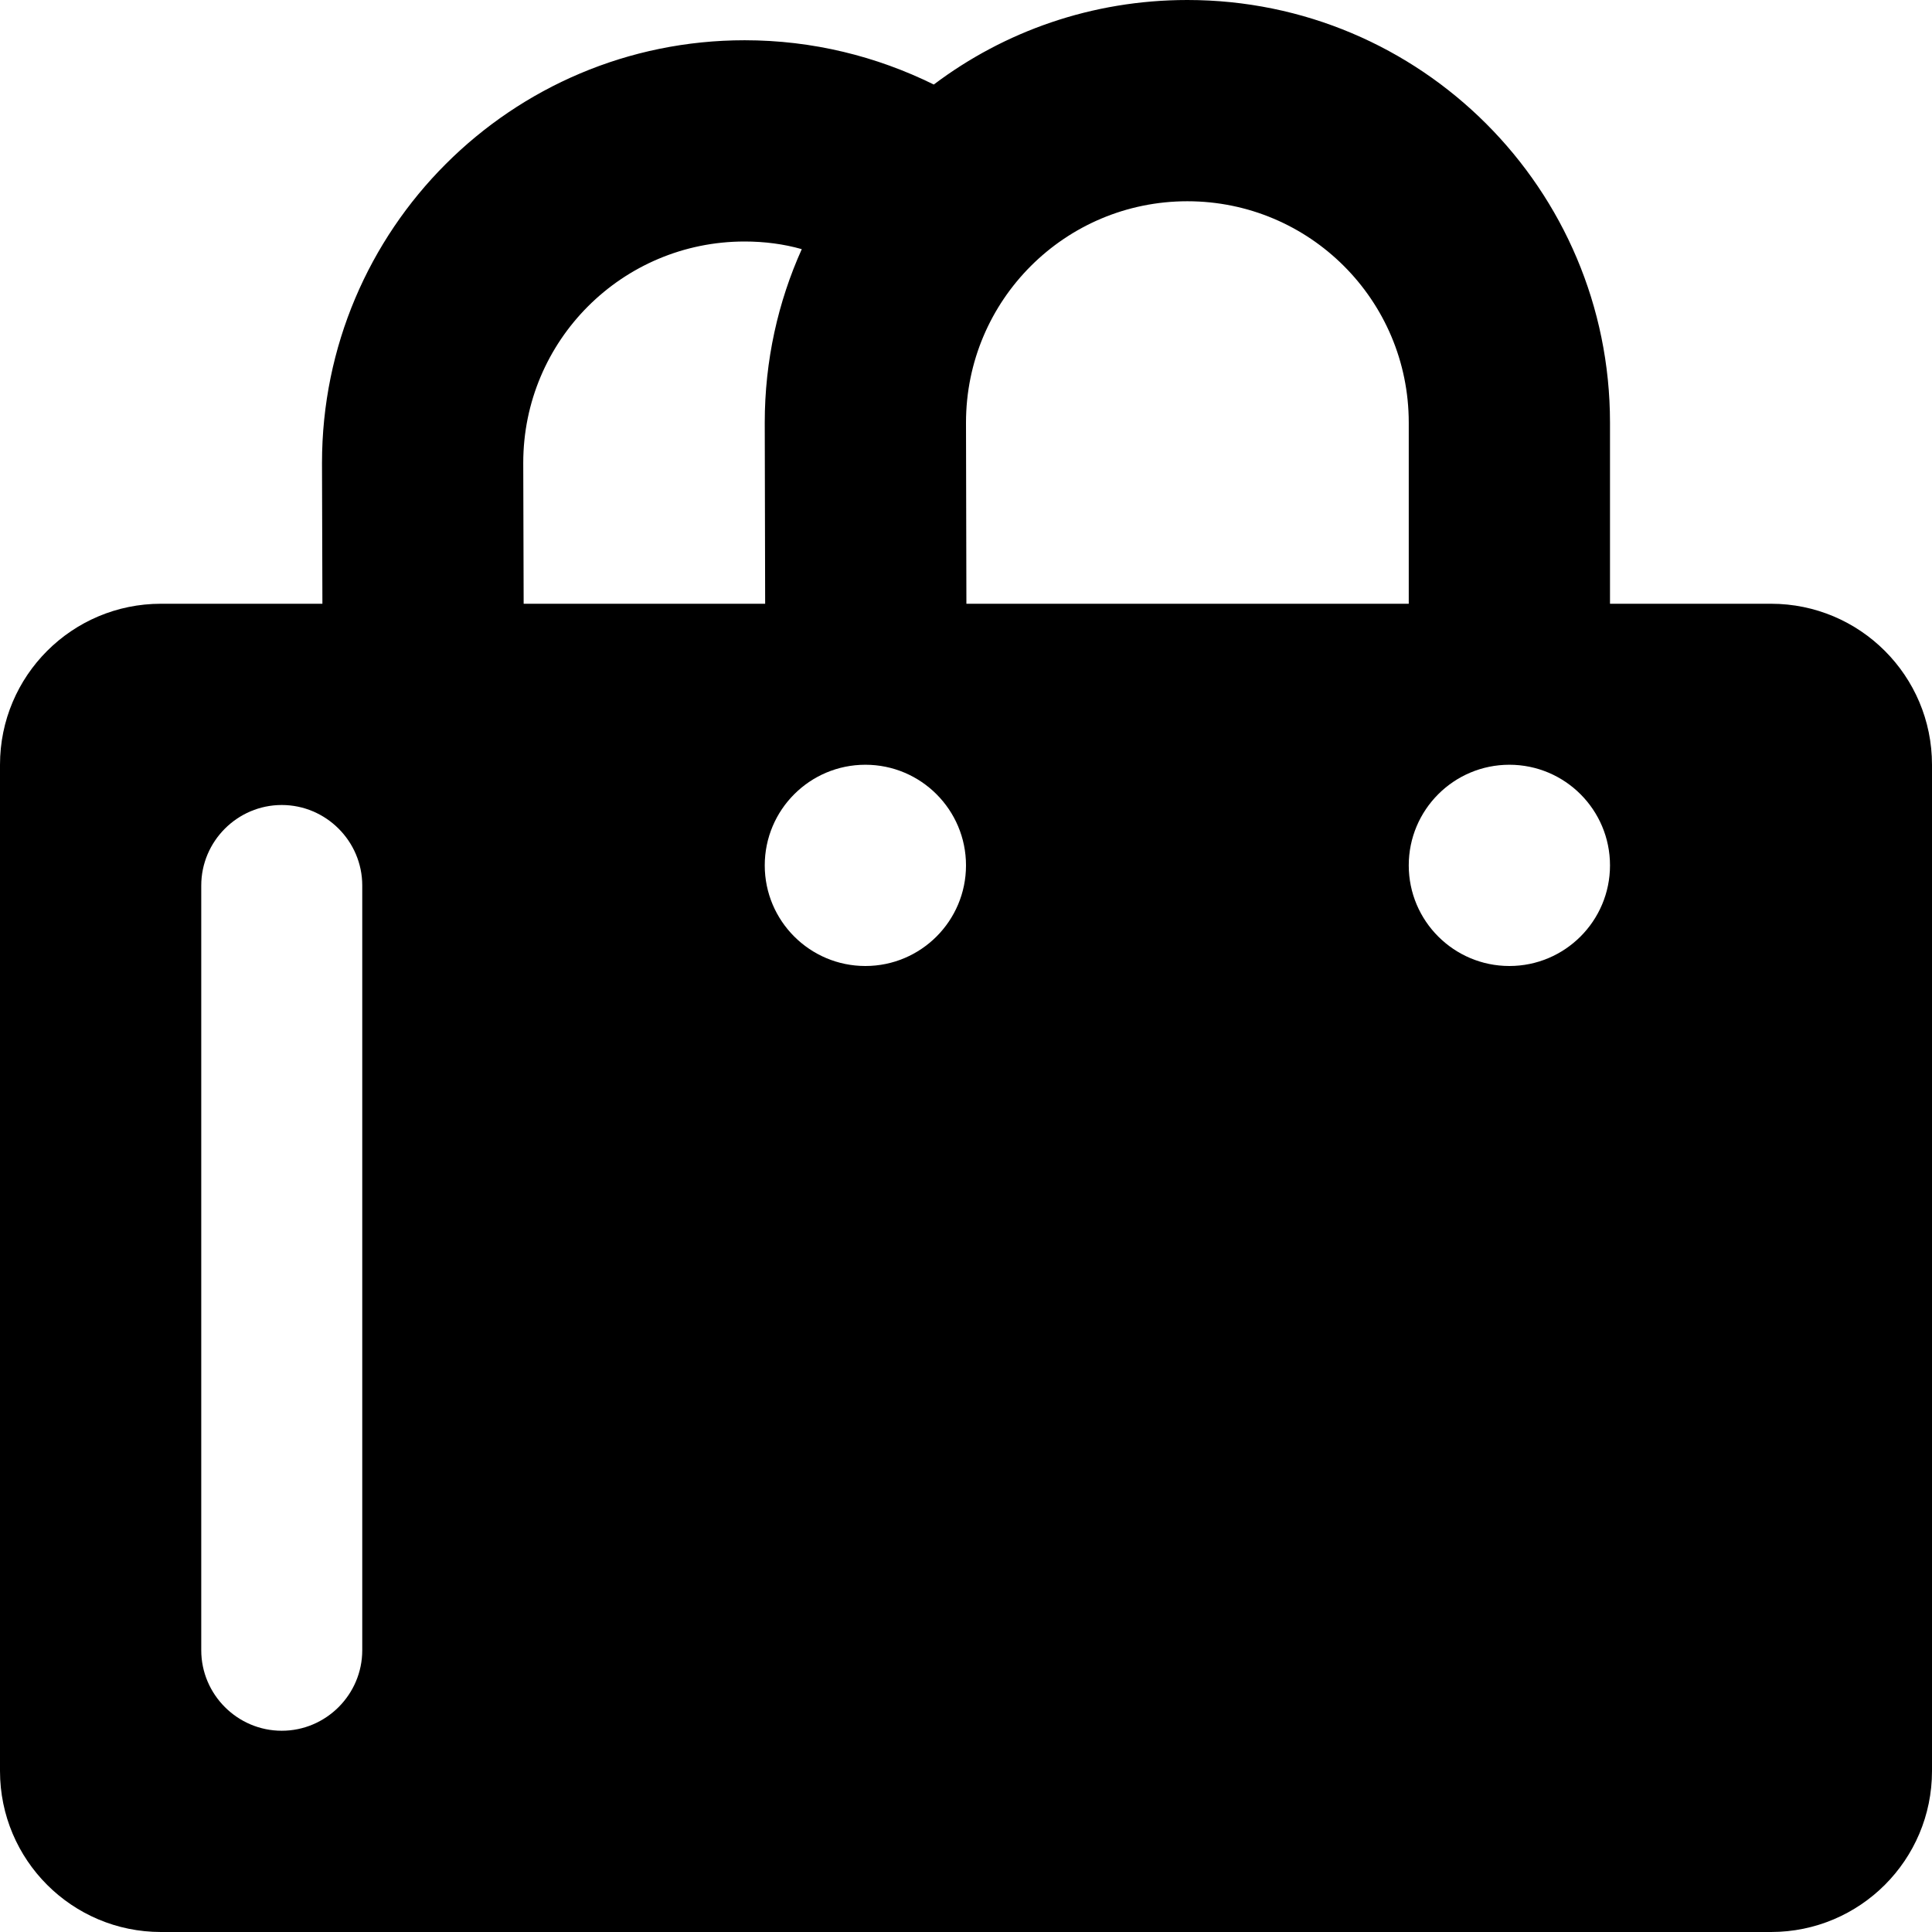
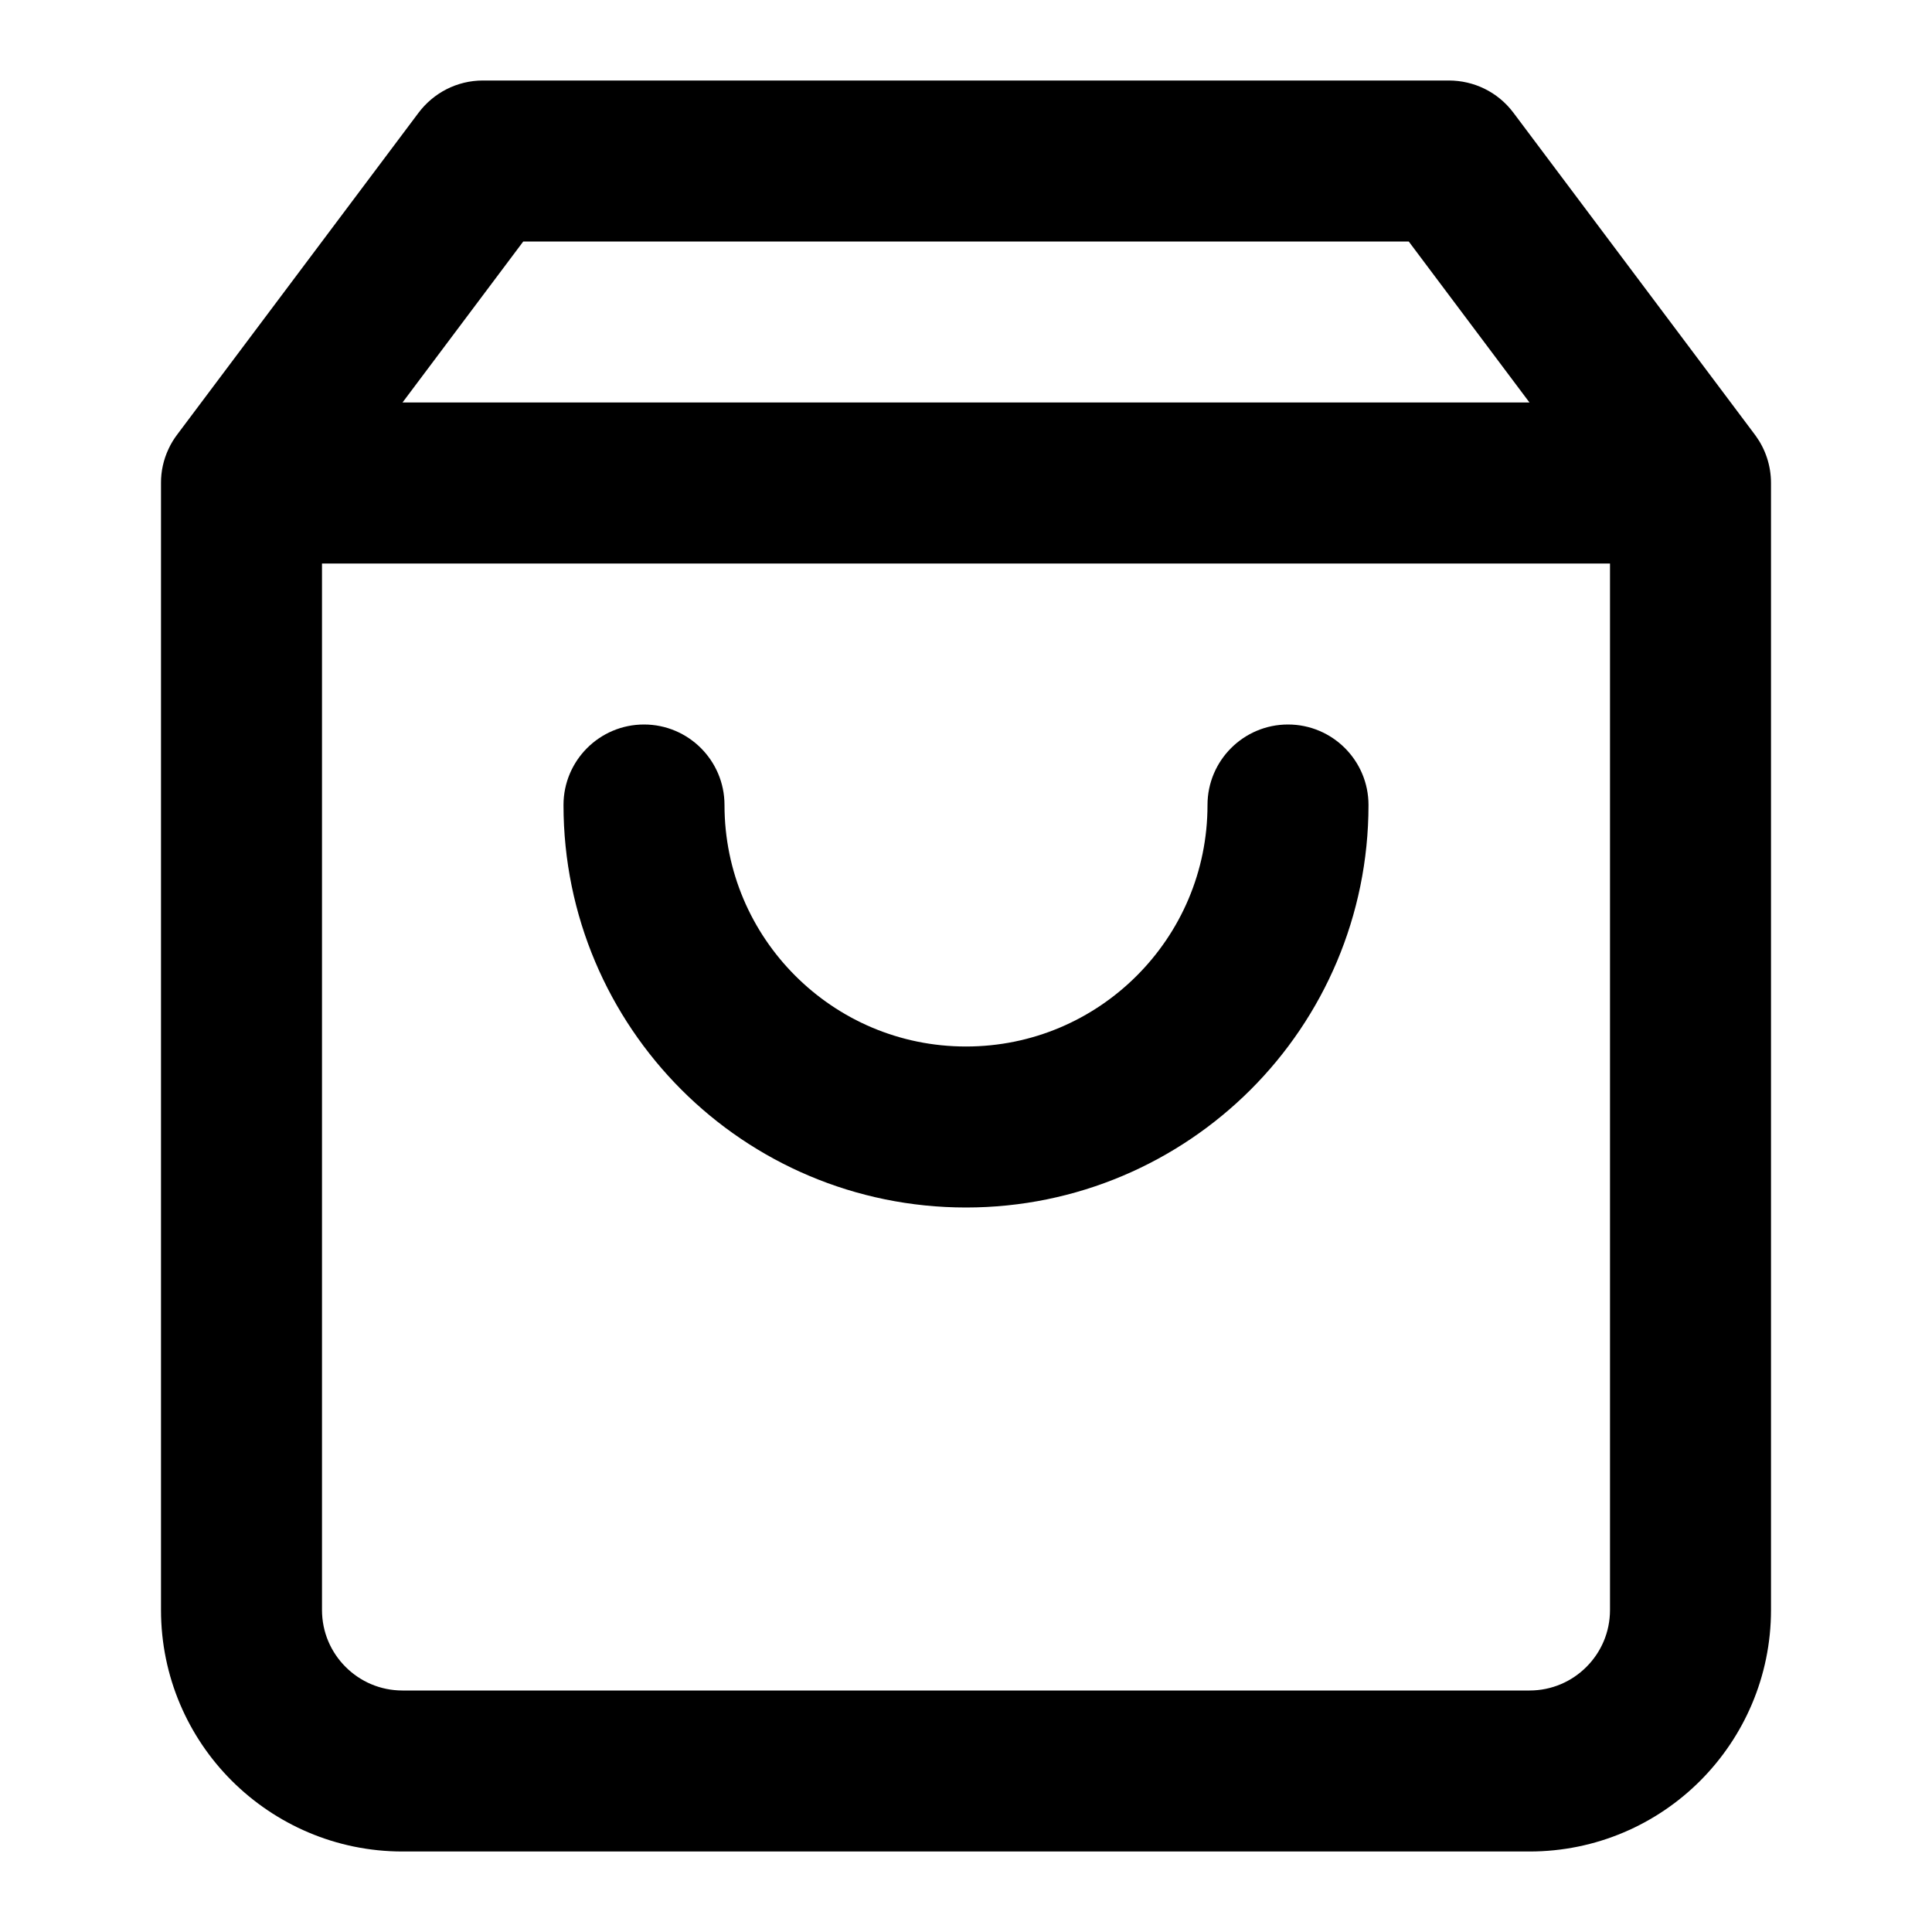
<svg xmlns="http://www.w3.org/2000/svg" version="1.1" width="24" height="24" viewBox="0 0 24 24">
-   <path d="M-0 22c0 1.105 0.895 2 2 2h20c1.105 0 2-0.895 2-2l-0-12.5c0-1.105-0.895-2-2-2h-2v-2.25c0-2.9-2.35-5.25-5.25-5.25-1.185 0-2.275 0.39-3.15 1.050-0.71-0.35-1.505-0.55-2.35-0.55-2.9 0-5.25 2.35-5.25 5.25l0.005 1.75h-2.005c-1.105 0-2 0.895-2 2v12.5zM17.5 7.5h-5.495l-0.005-2.25c0-1.52 1.23-2.75 2.75-2.75s2.75 1.23 2.75 2.75v2.25zM9.505 7.5h-3l-0.005-1.75c0-1.52 1.23-2.75 2.75-2.75 0.245 0 0.485 0.031 0.71 0.095-0.295 0.655-0.46 1.385-0.46 2.155l0.005 2.25zM9.5 10.75c0-0.69 0.56-1.25 1.25-1.25s1.25 0.56 1.25 1.25-0.56 1.25-1.25 1.25-1.25-0.56-1.25-1.25zM17.5 10.75c0-0.69 0.56-1.25 1.25-1.25s1.25 0.56 1.25 1.25-0.56 1.25-1.25 1.25-1.25-0.56-1.25-1.25zM4.5 11v9.5c0 0.55-0.45 1-1 1s-1-0.45-1-1l-0-9.5c0-0.55 0.45-1 1-1s1 0.45 1 1z" />
+   <path d="M19 5h-14l1.5-2h11zM21.794 5.392l-2.994-3.992c-0.196-0.261-0.494-0.399-0.8-0.4h-12c-0.326 0-0.616 0.156-0.8 0.4l-2.994 3.992c-0.043 0.056-0.081 0.117-0.111 0.182-0.065 0.137-0.096 0.283-0.095 0.426v14c0 0.828 0.337 1.58 0.879 2.121s1.293 0.879 2.121 0.879h14c0.828 0 1.58-0.337 2.121-0.879s0.879-1.293 0.879-2.121v-14c0-0.219-0.071-0.422-0.189-0.585-0.004-0.005-0.007-0.010-0.011-0.015zM4 7h16v13c0 0.276-0.111 0.525-0.293 0.707s-0.431 0.293-0.707 0.293h-14c-0.276 0-0.525-0.111-0.707-0.293s-0.293-0.431-0.293-0.707zM15 10c0 0.829-0.335 1.577-0.879 2.121s-1.292 0.879-2.121 0.879-1.577-0.335-2.121-0.879-0.879-1.292-0.879-2.121c0-0.552-0.448-1-1-1s-1 0.448-1 1c0 1.38 0.561 2.632 1.464 3.536s2.156 1.464 3.536 1.464 2.632-0.561 3.536-1.464 1.464-2.156 1.464-3.536c0-0.552-0.448-1-1-1s-1 0.448-1 1z" />
</svg>
